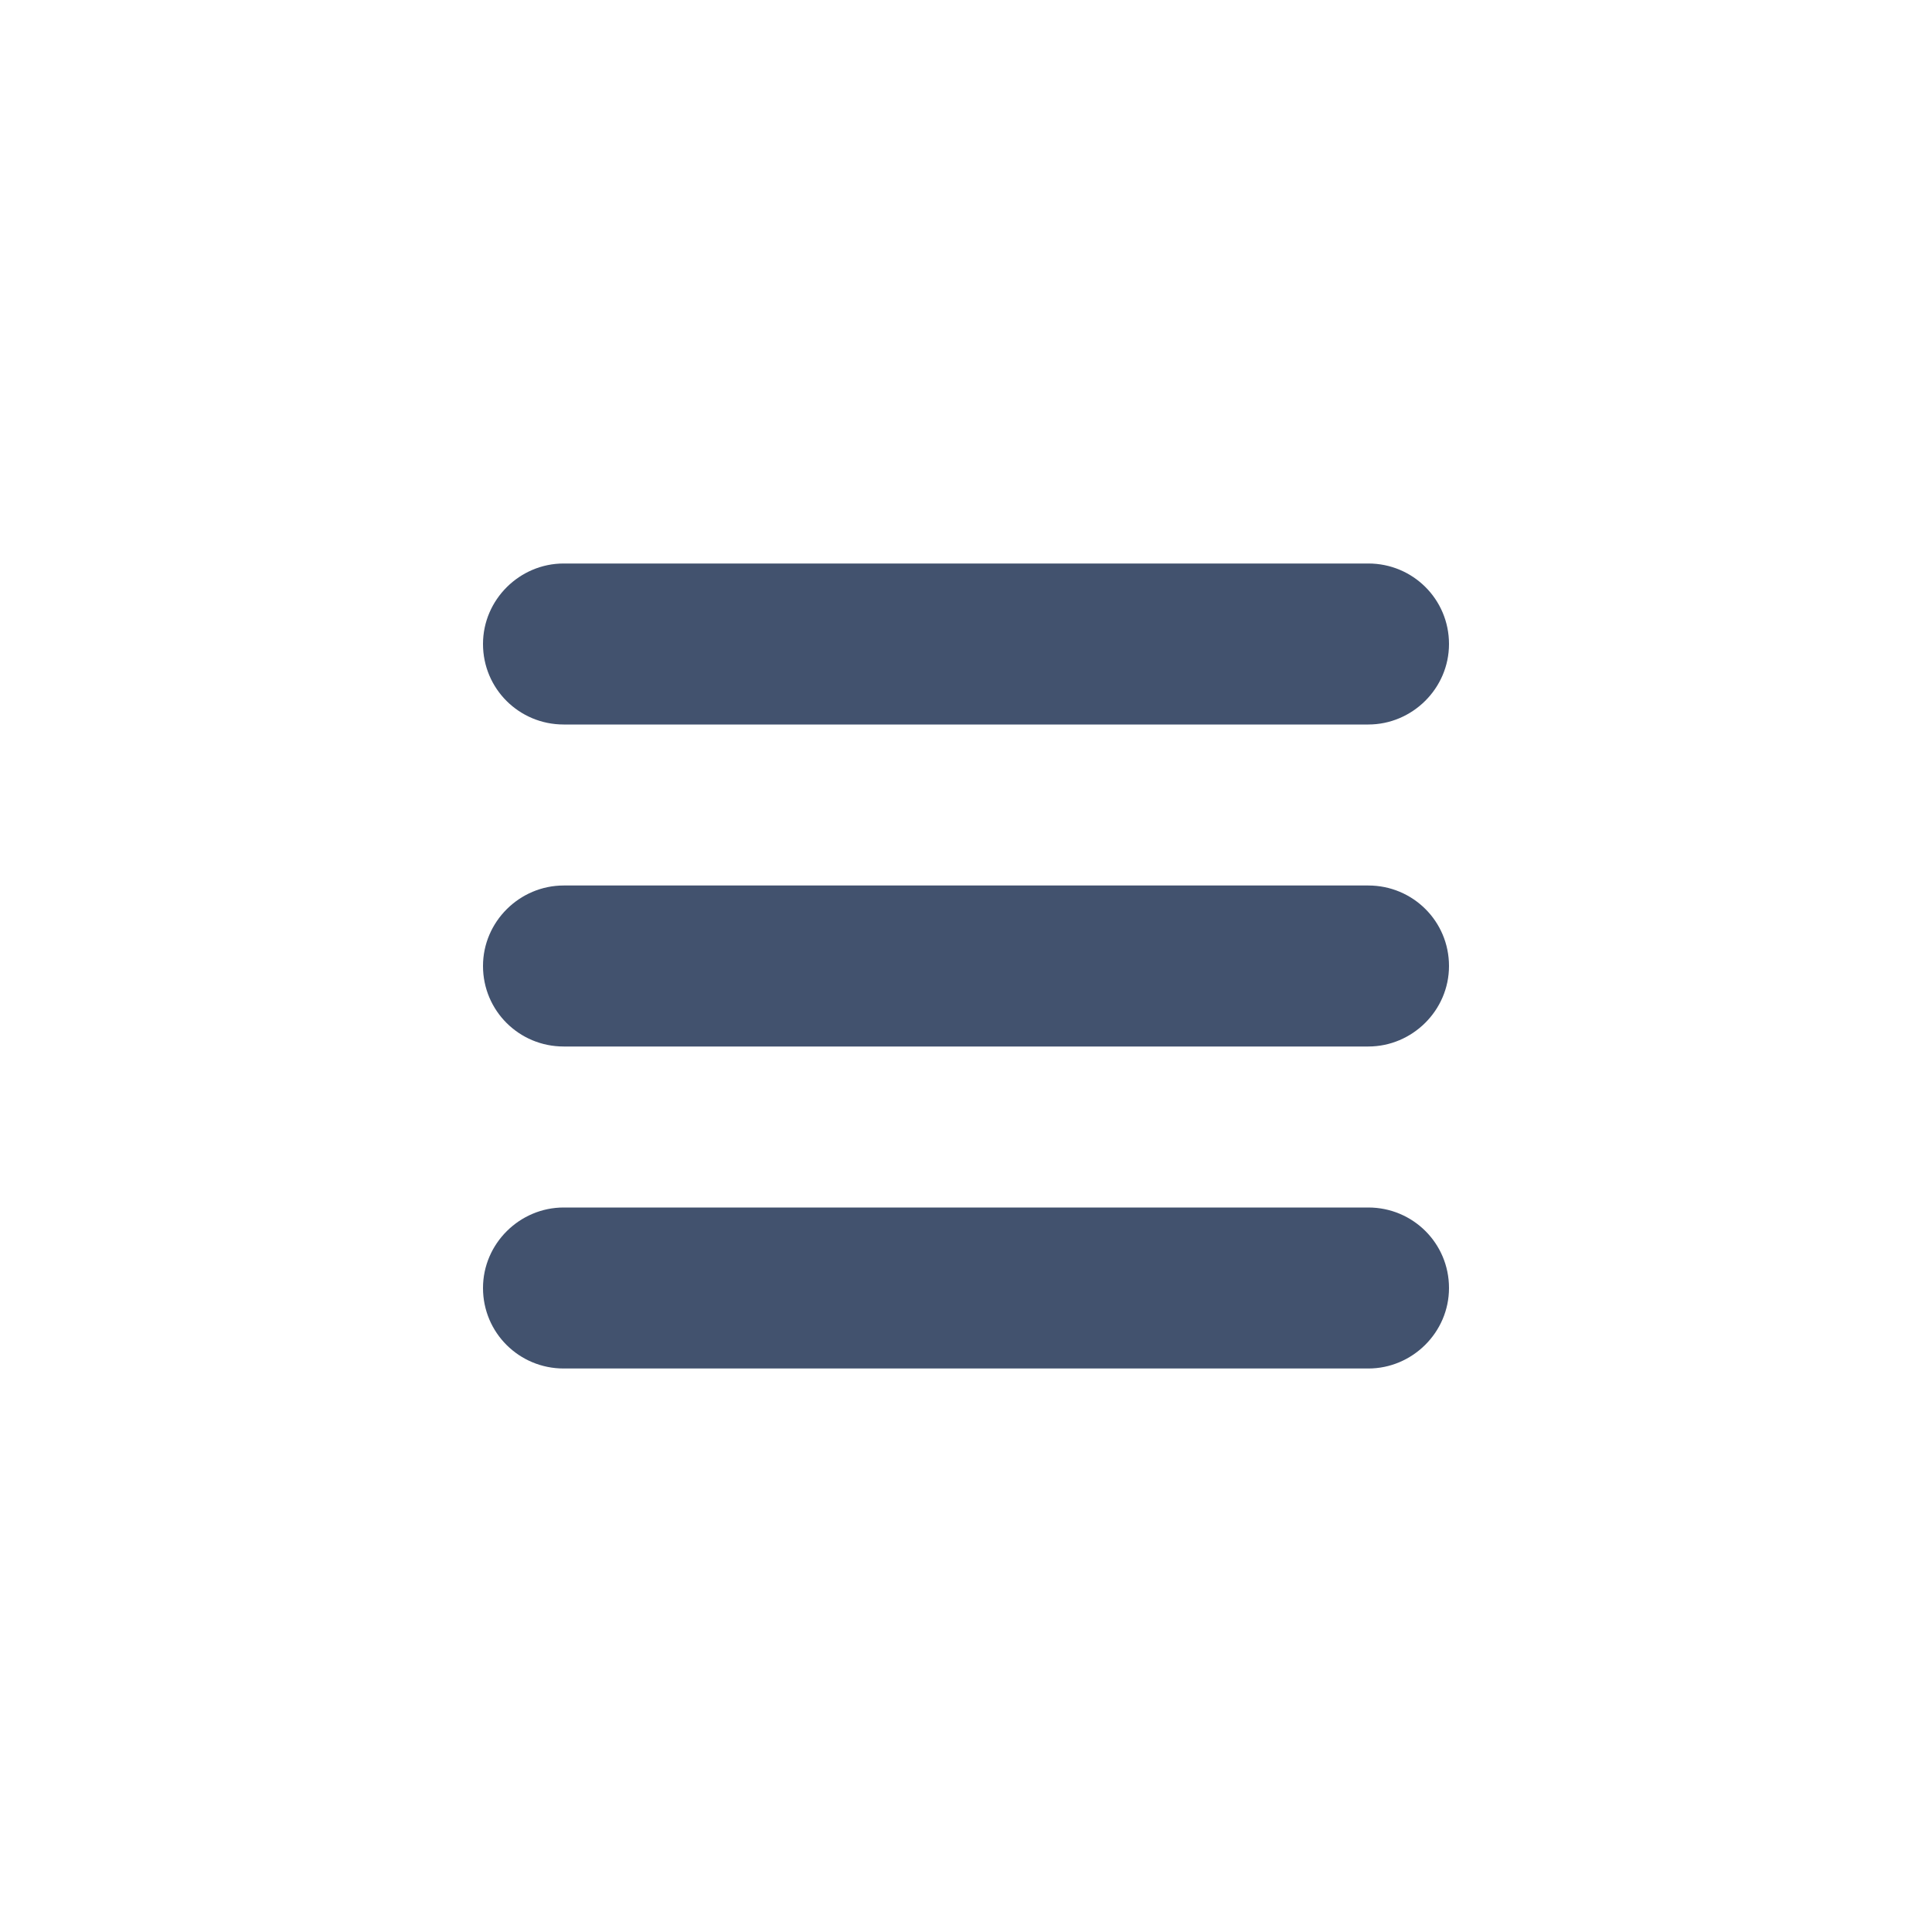
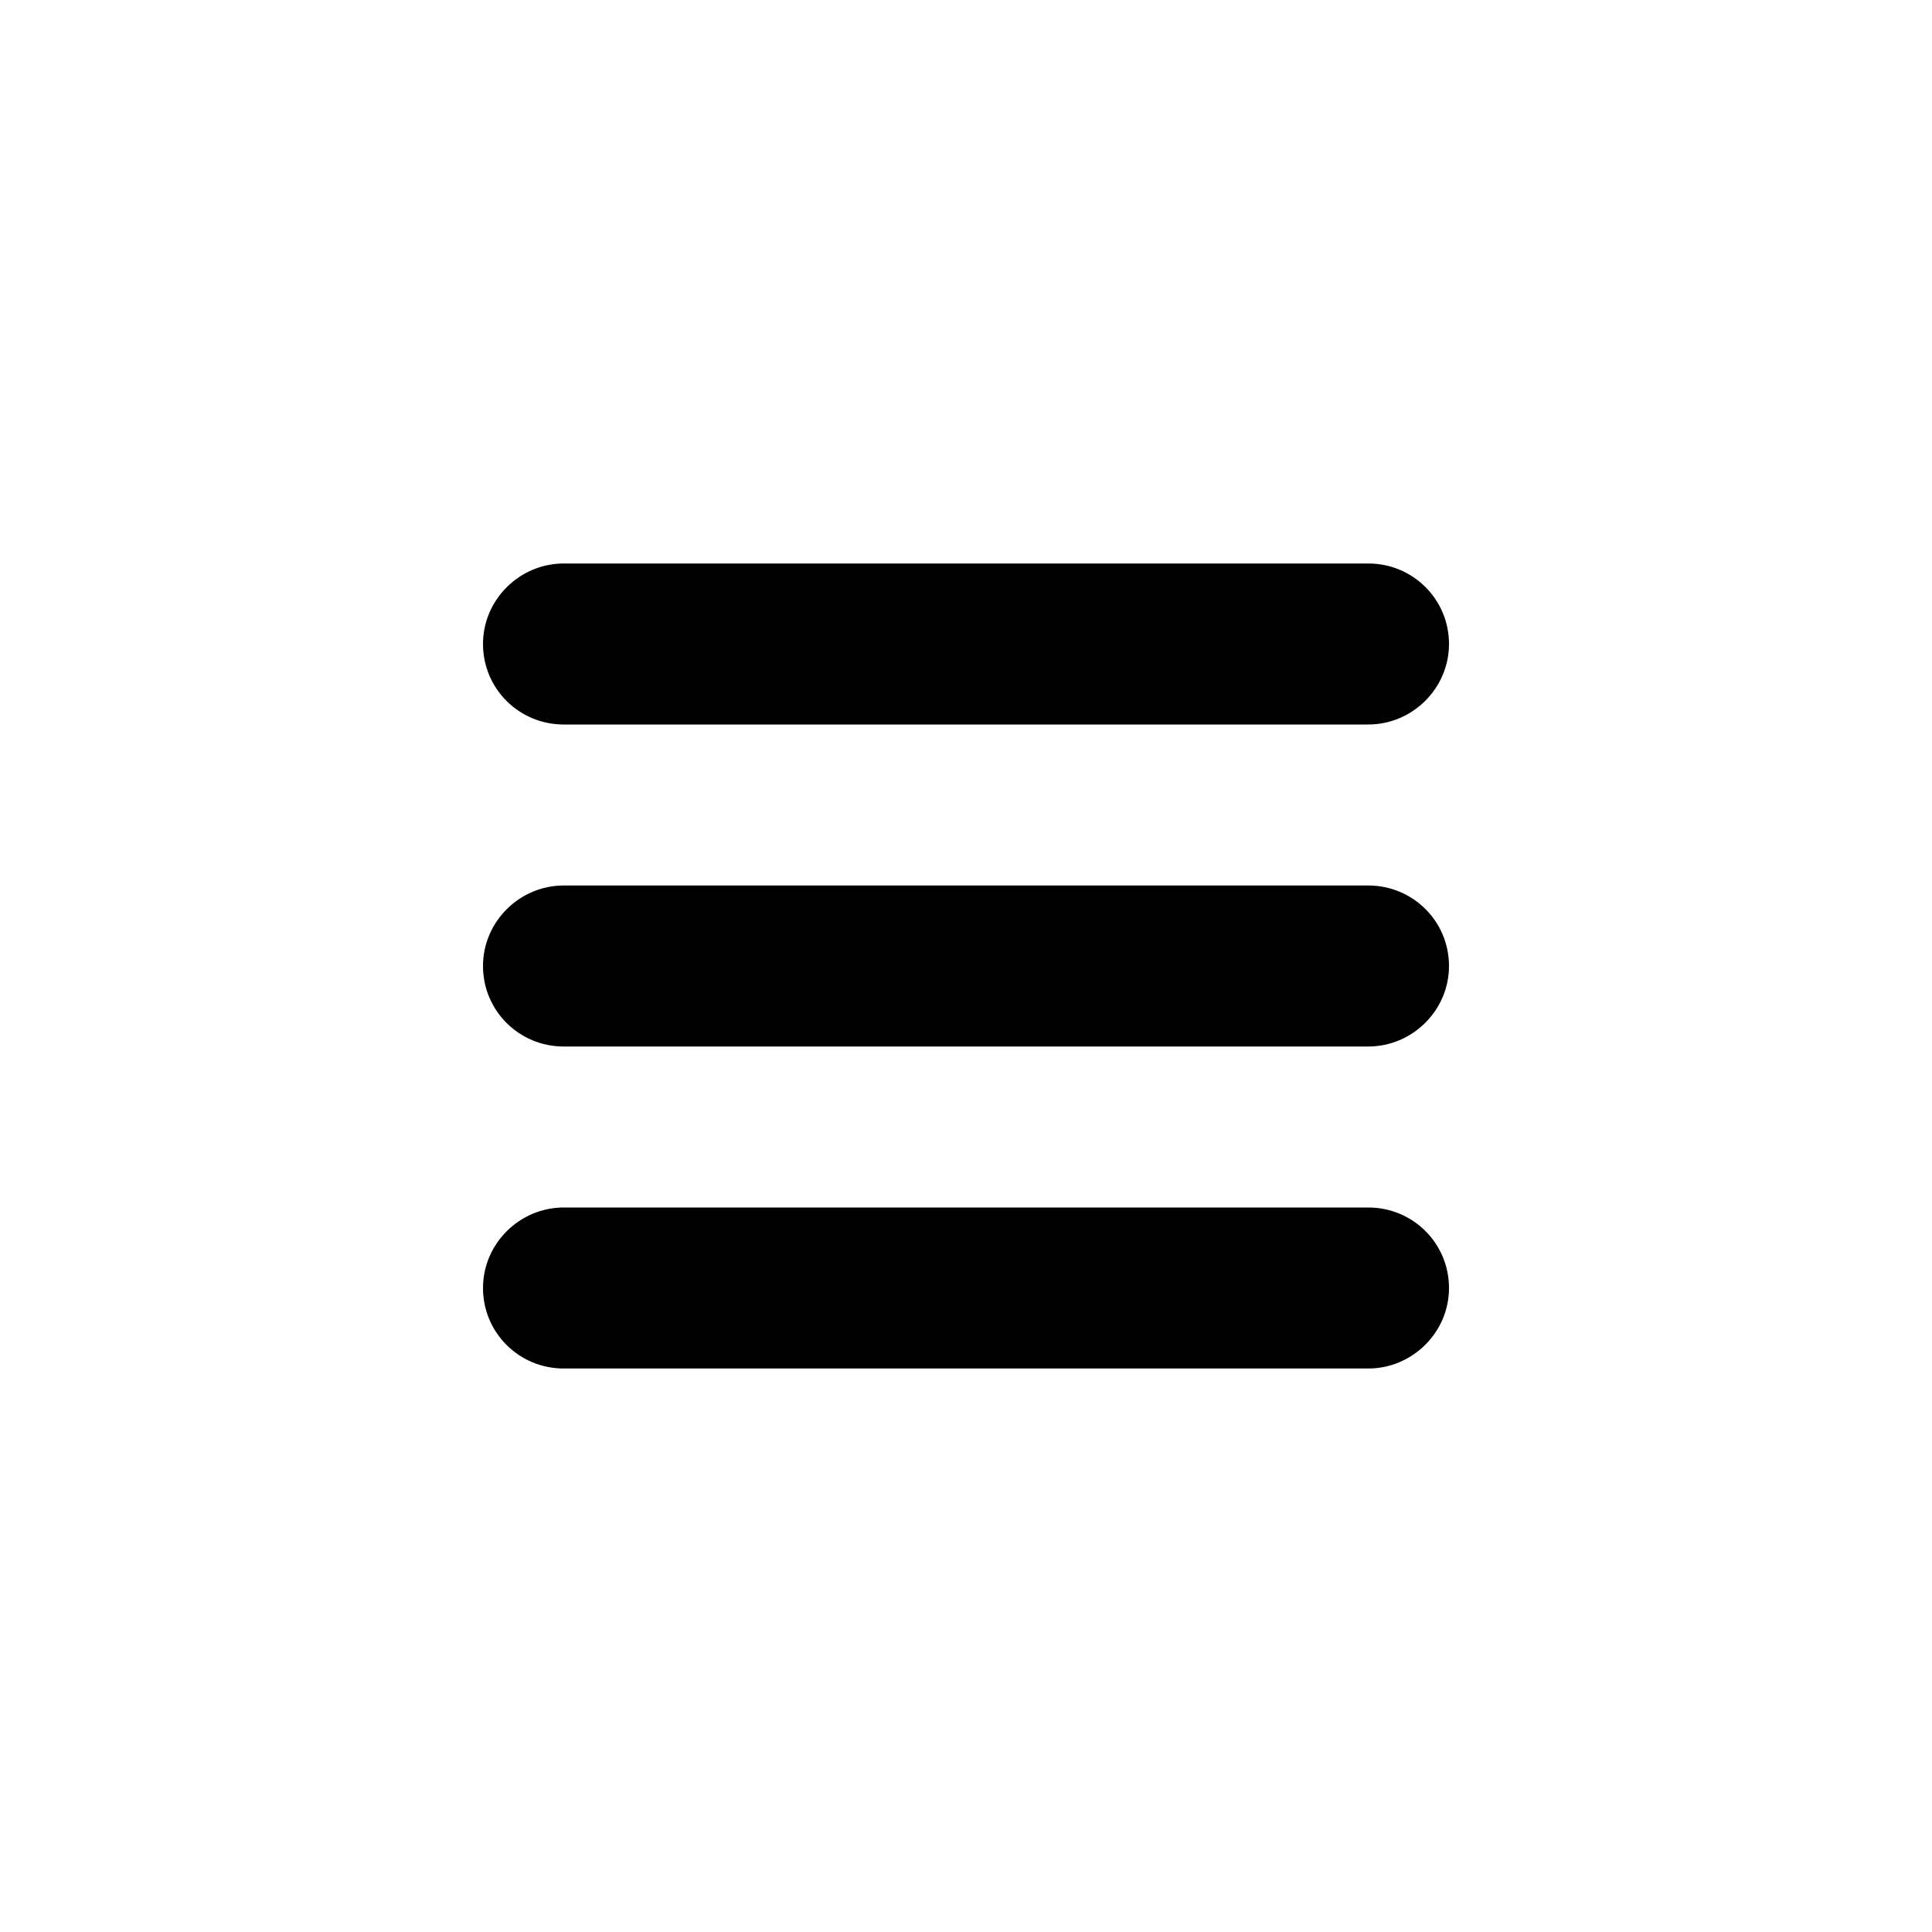
- <svg xmlns="http://www.w3.org/2000/svg" xmlns:xlink="http://www.w3.org/1999/xlink" width="24px" height="24px" viewBox="0 0 24 24" version="1.1">
-   <defs>
-     <path d="M6,12 C6,11.448 6.456,11 7.002,11 L16.998,11 C17.551,11 18,11.444 18,12 C18,12.552 17.544,13 16.998,13 L7.002,13 C6.449,13 6,12.556 6,12 Z M6,16 C6,15.448 6.456,15 7.002,15 L16.998,15 C17.551,15 18,15.444 18,16 C18,16.552 17.544,17 16.998,17 L7.002,17 C6.449,17 6,16.556 6,16 Z M6,8 C6,7.448 6.456,7 7.002,7 L16.998,7 C17.551,7 18,7.444 18,8 C18,8.552 17.544,9 16.998,9 L7.002,9 C6.449,9 6,8.556 6,8 Z" id="path-1" />
-   </defs>
-   <g id="global/menu-expand" stroke="none" stroke-width="1" fill="none" fill-rule="evenodd">
-     <mask id="mask-2" fill="inherit">
-       <use xlink:href="#path-1" />
-     </mask>
-     <use id="icon" fill="#42526E" fill-rule="nonzero" xlink:href="#path-1" />
-     <g id="Neutral-/-N500-AAA" mask="url(#mask-2)" fill="#42526E">
-       <polygon id="N500" points="0 24 24 24 24 0 0 0" />
-     </g>
+ <svg xmlns="http://www.w3.org/2000/svg" width="24px" height="24px" viewBox="0 0 24 24" version="1.1">
+   <g id="export/global/menu-expand" stroke="none" stroke-width="1" fill="none" fill-rule="evenodd">
+     <path d="M6,12 C6,11.448 6.456,11 7.002,11 L16.998,11 C17.551,11 18,11.444 18,12 C18,12.552 17.544,13 16.998,13 L7.002,13 C6.449,13 6,12.556 6,12 Z M6,16 C6,15.448 6.456,15 7.002,15 L16.998,15 C17.551,15 18,15.444 18,16 C18,16.552 17.544,17 16.998,17 L7.002,17 C6.449,17 6,16.556 6,16 Z M6,8 C6,7.448 6.456,7 7.002,7 L16.998,7 C17.551,7 18,7.444 18,8 C18,8.552 17.544,9 16.998,9 L7.002,9 C6.449,9 6,8.556 6,8 Z" id="icon" fill="currentColor" fill-rule="nonzero" />
  </g>
</svg>
